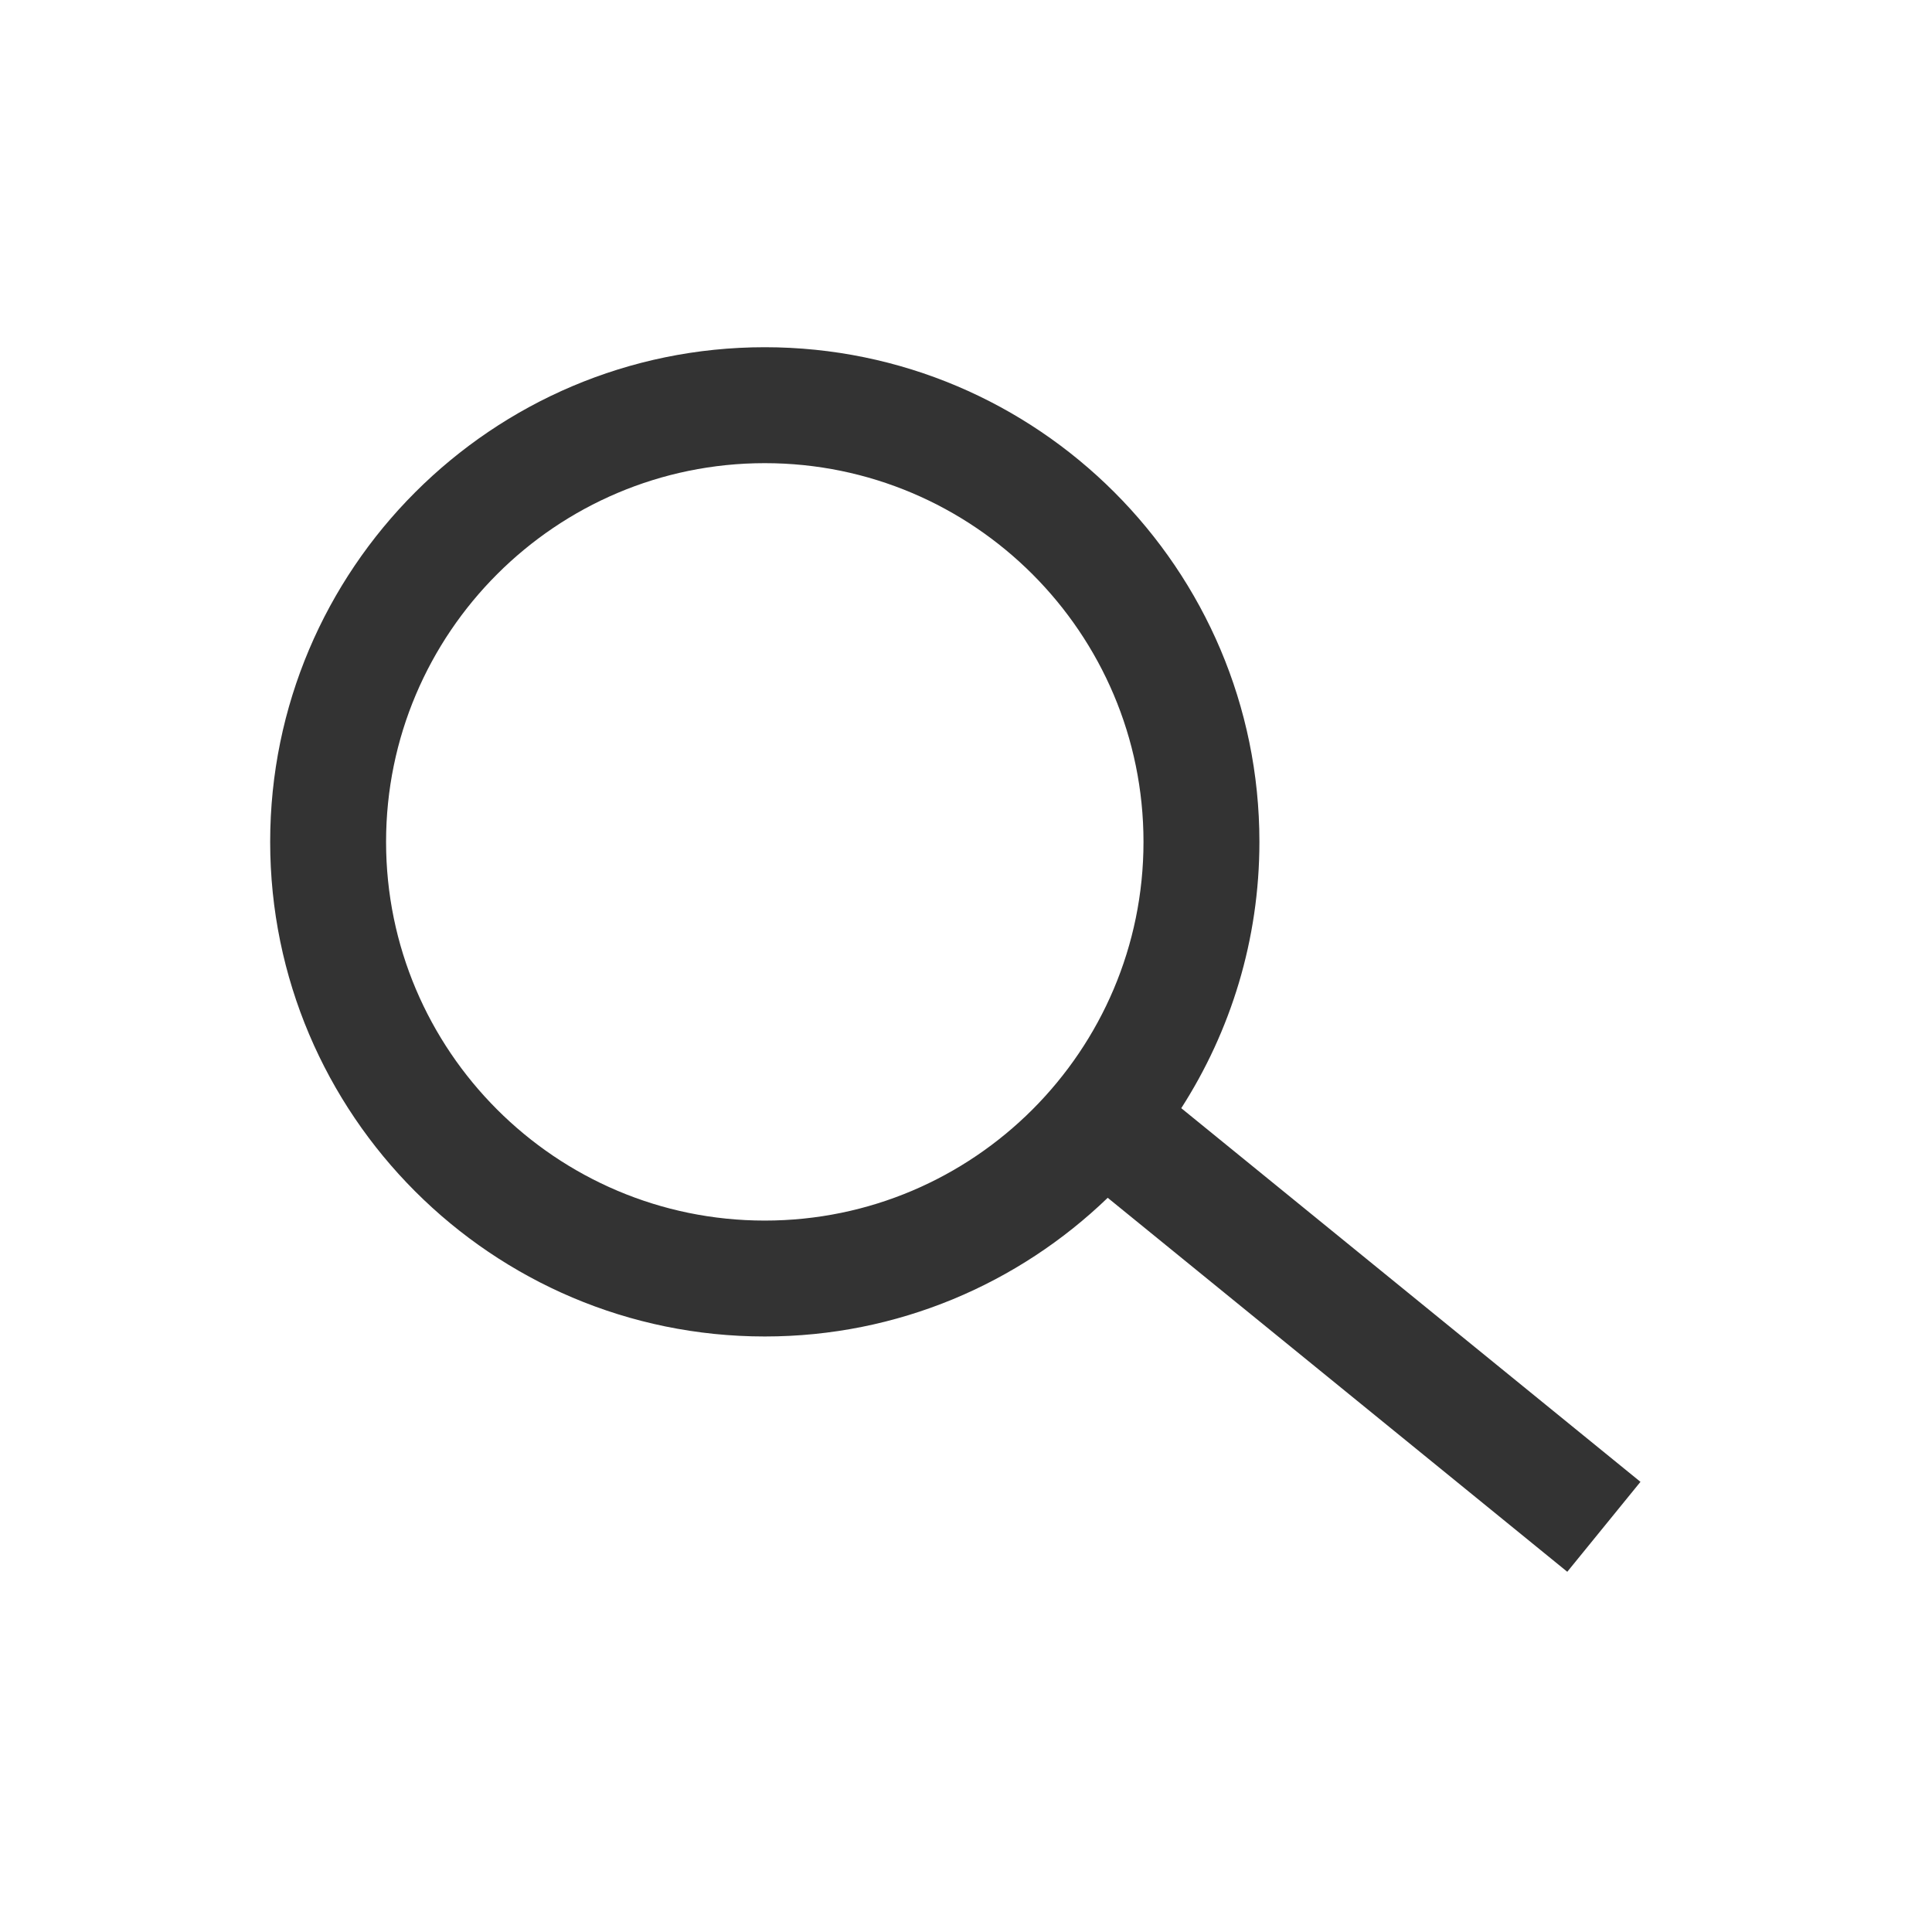
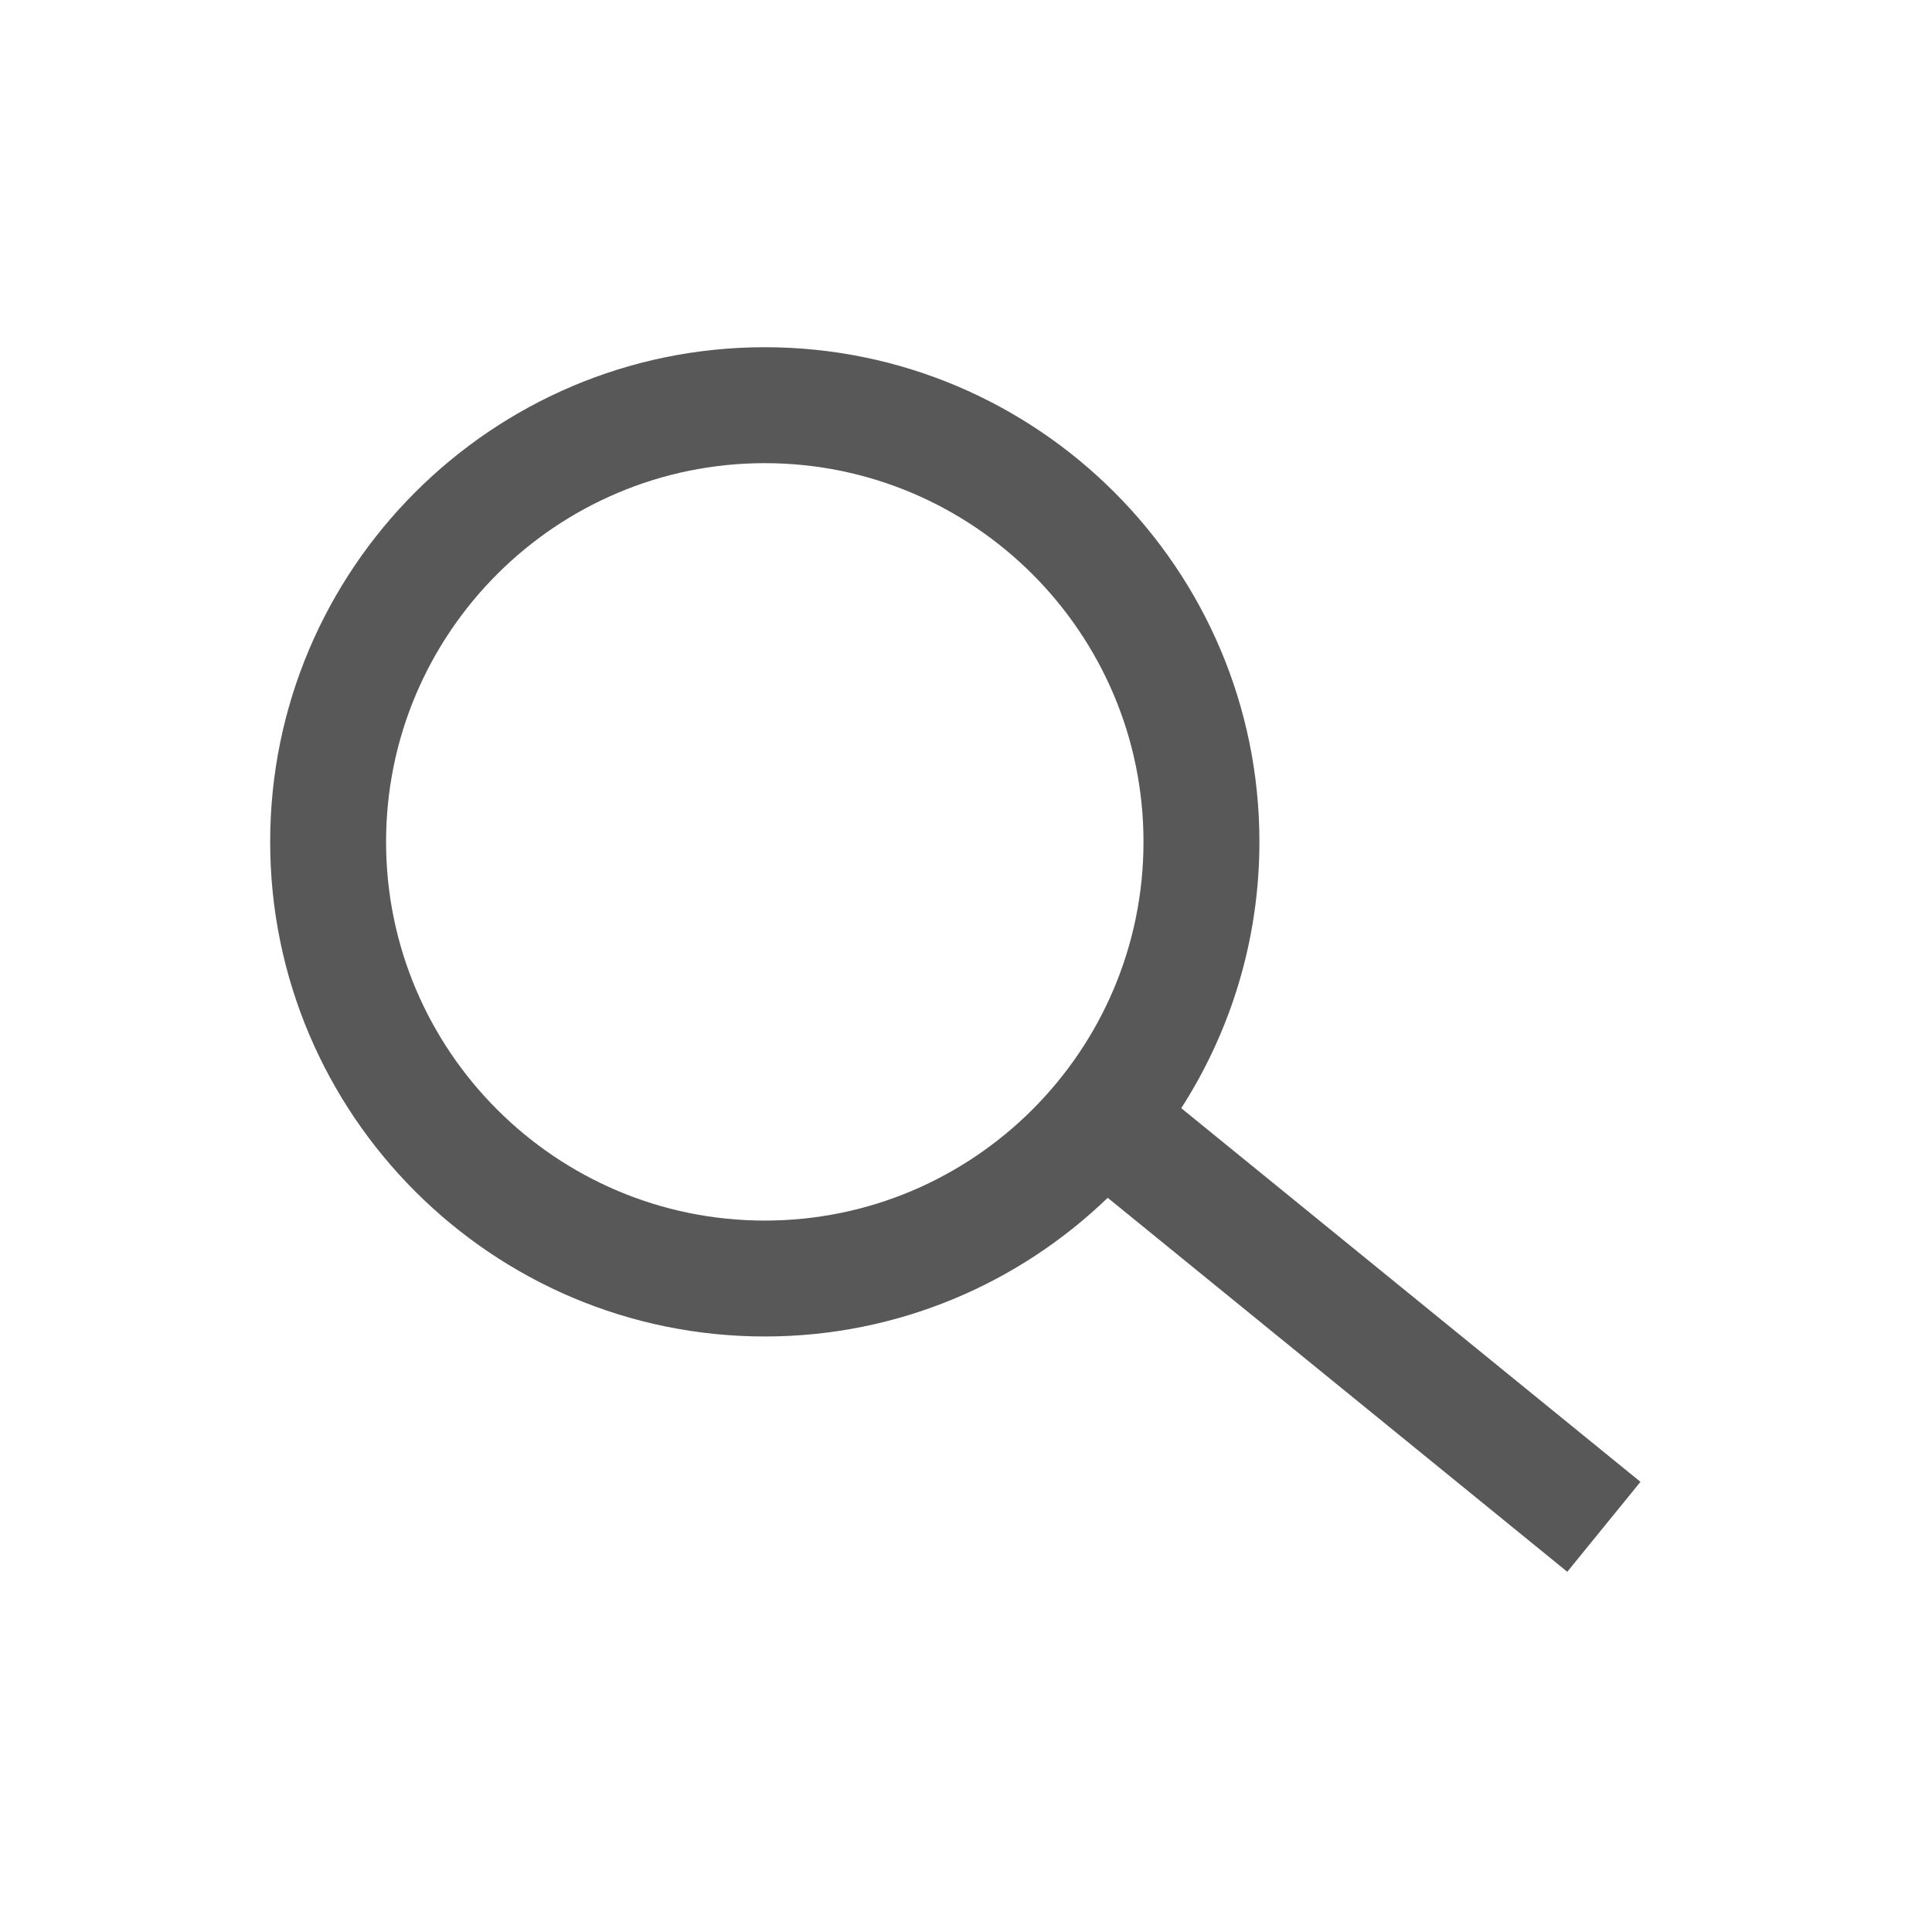
- <svg xmlns="http://www.w3.org/2000/svg" height="100px" width="100px" fill="#333333" version="1.1" x="0px" y="0px" viewBox="0 0 100 100" enable-background="new 0 0 100 100" xml:space="preserve">
+ <svg xmlns="http://www.w3.org/2000/svg" height="100px" width="100px" fill="#585858" version="1.1" x="0px" y="0px" viewBox="0 0 100 100" enable-background="new 0 0 100 100" xml:space="preserve">
  <path d="M39.585,69.176c6.887,0,13.144-2.739,17.75-7.178l23.787,19.357L84.91,76.7L61.142,57.359  c2.556-3.982,4.045-8.712,4.045-13.785c0-14.117-11.485-25.602-25.602-25.602S13.984,29.457,13.984,43.574  S25.469,69.176,39.585,69.176z M39.585,23.973c10.808,0,19.602,8.793,19.602,19.602s-8.793,19.602-19.602,19.602  s-19.602-8.793-19.602-19.602S28.777,23.973,39.585,23.973z" />
</svg>
